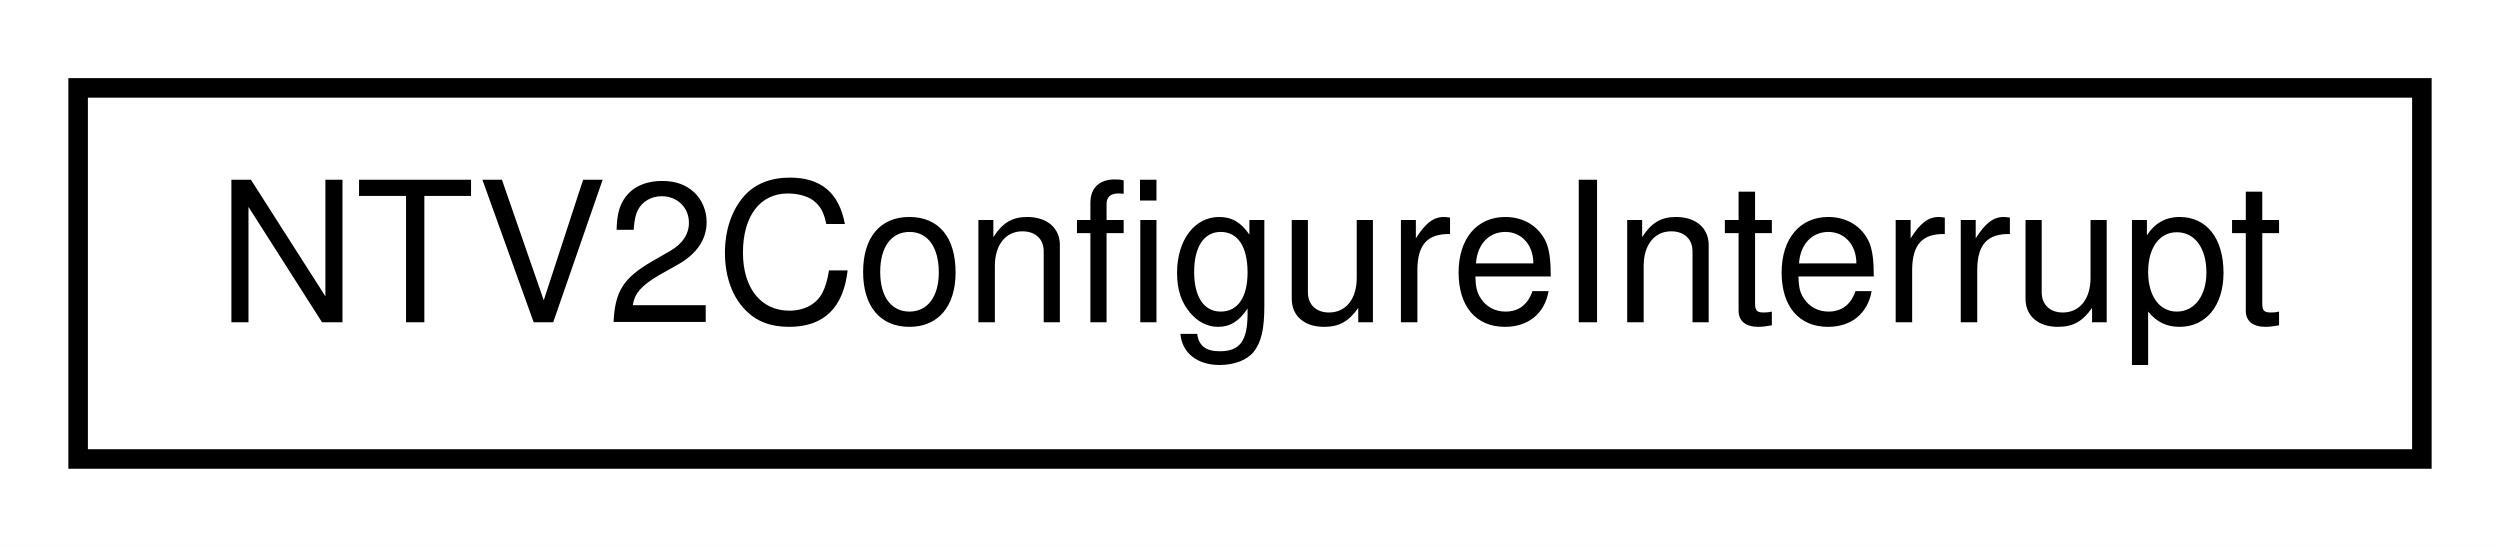
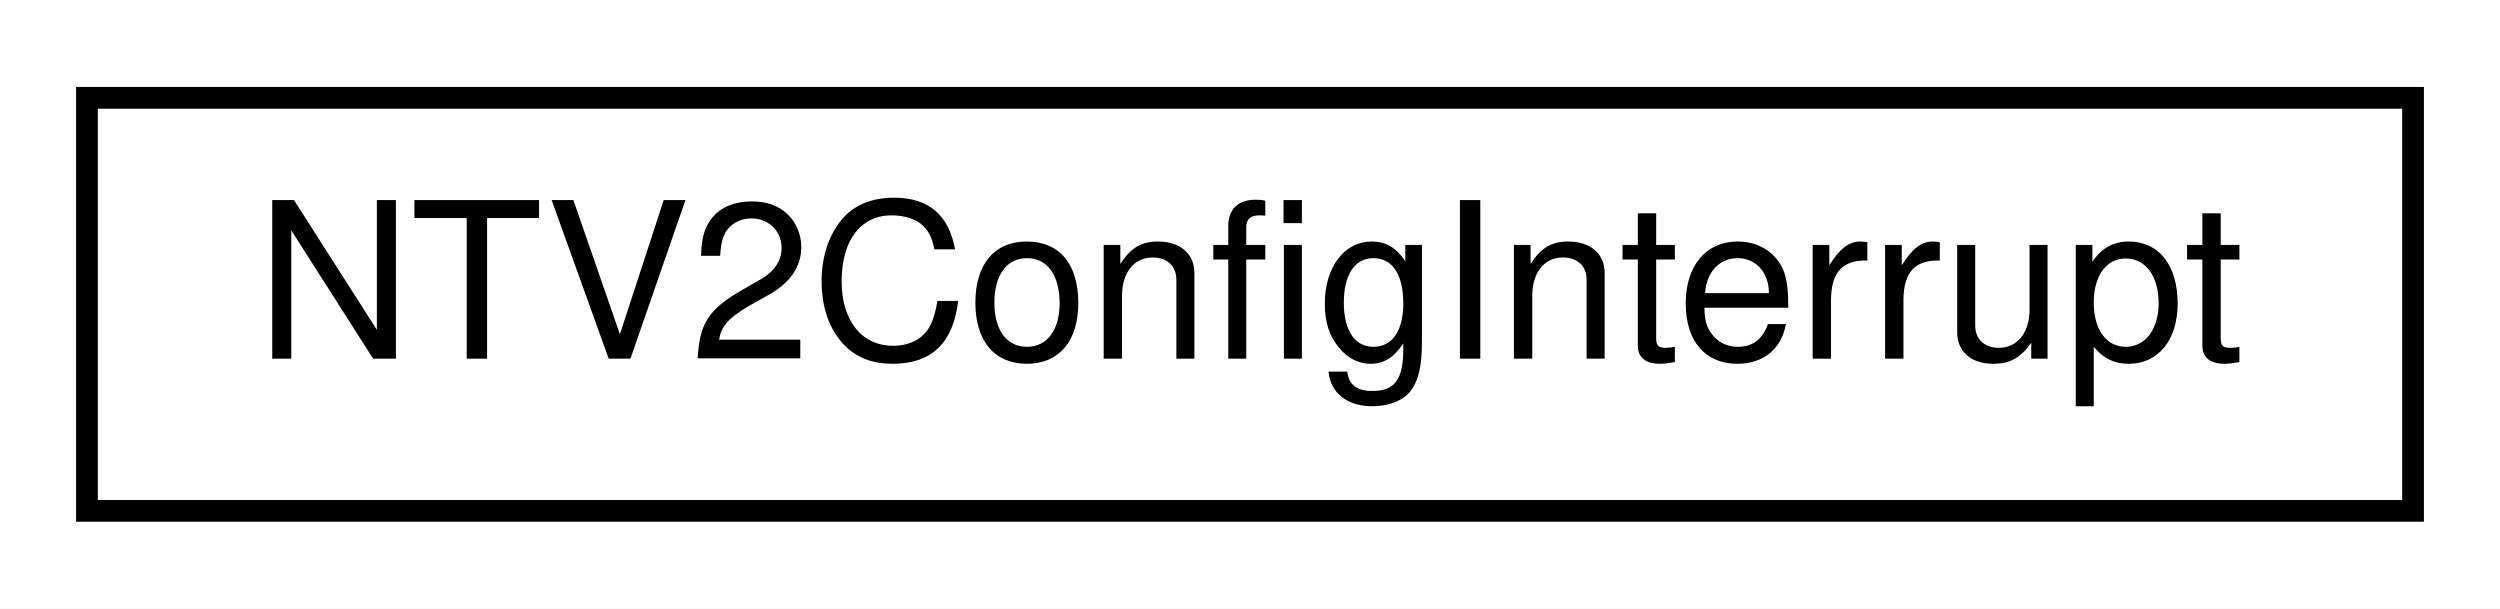
- <svg xmlns="http://www.w3.org/2000/svg" xmlns:xlink="http://www.w3.org/1999/xlink" width="128pt" height="28pt" viewBox="0.00 0.00 128.00 28.00">
+ <svg xmlns="http://www.w3.org/2000/svg" xmlns:xlink="http://www.w3.org/1999/xlink" width="115pt" height="28pt" viewBox="0.00 0.00 115.00 28.00">
  <g id="graph0" class="graph" transform="scale(1 1) rotate(0) translate(4 24)">
-     <polygon fill="#ffffff" stroke="transparent" points="-4,4 -4,-24 124,-24 124,4 -4,4" />
+     <polygon fill="#ffffff" stroke="transparent" points="-4,4 -4,-24 111,-24 111,4 -4,4" />
    <g id="node1" class="node">
      <g id="a_node1">
-         <a xlink:href="db/d7b/class_n_t_v2_configure_interrupt.html" target="_top" xlink:title="Configure interrupt (subscribe/unsubscribe, enable/disable, query subscribed interrupts, query enabled interrupts, etc.). ">
-           <polygon fill="#ffffff" stroke="#000000" points="0,-.5 0,-19.5 120,-19.5 120,-.5 0,-.5" />
-           <text text-anchor="middle" x="60" y="-7.5" font-family="Helvetica,sans-Serif" font-size="10.00" fill="#000000">NTV2ConfigureInterrupt</text>
+         <a xlink:href="df/d2b/class_n_t_v2_config_interrupt.html" target="_top" xlink:title="Configure interrupt (subscribe/unsubscribe, enable/disable, query subscribed interrupts, query enabled interrupts, etc.). ">
+           <polygon fill="#ffffff" stroke="#000000" points="0,-.5 0,-19.5 107,-19.5 107,-.5 0,-.5" />
+           <text text-anchor="middle" x="53.5" y="-7.5" font-family="Helvetica,sans-Serif" font-size="10.00" fill="#000000">NTV2ConfigInterrupt</text>
        </a>
      </g>
    </g>
  </g>
</svg>
